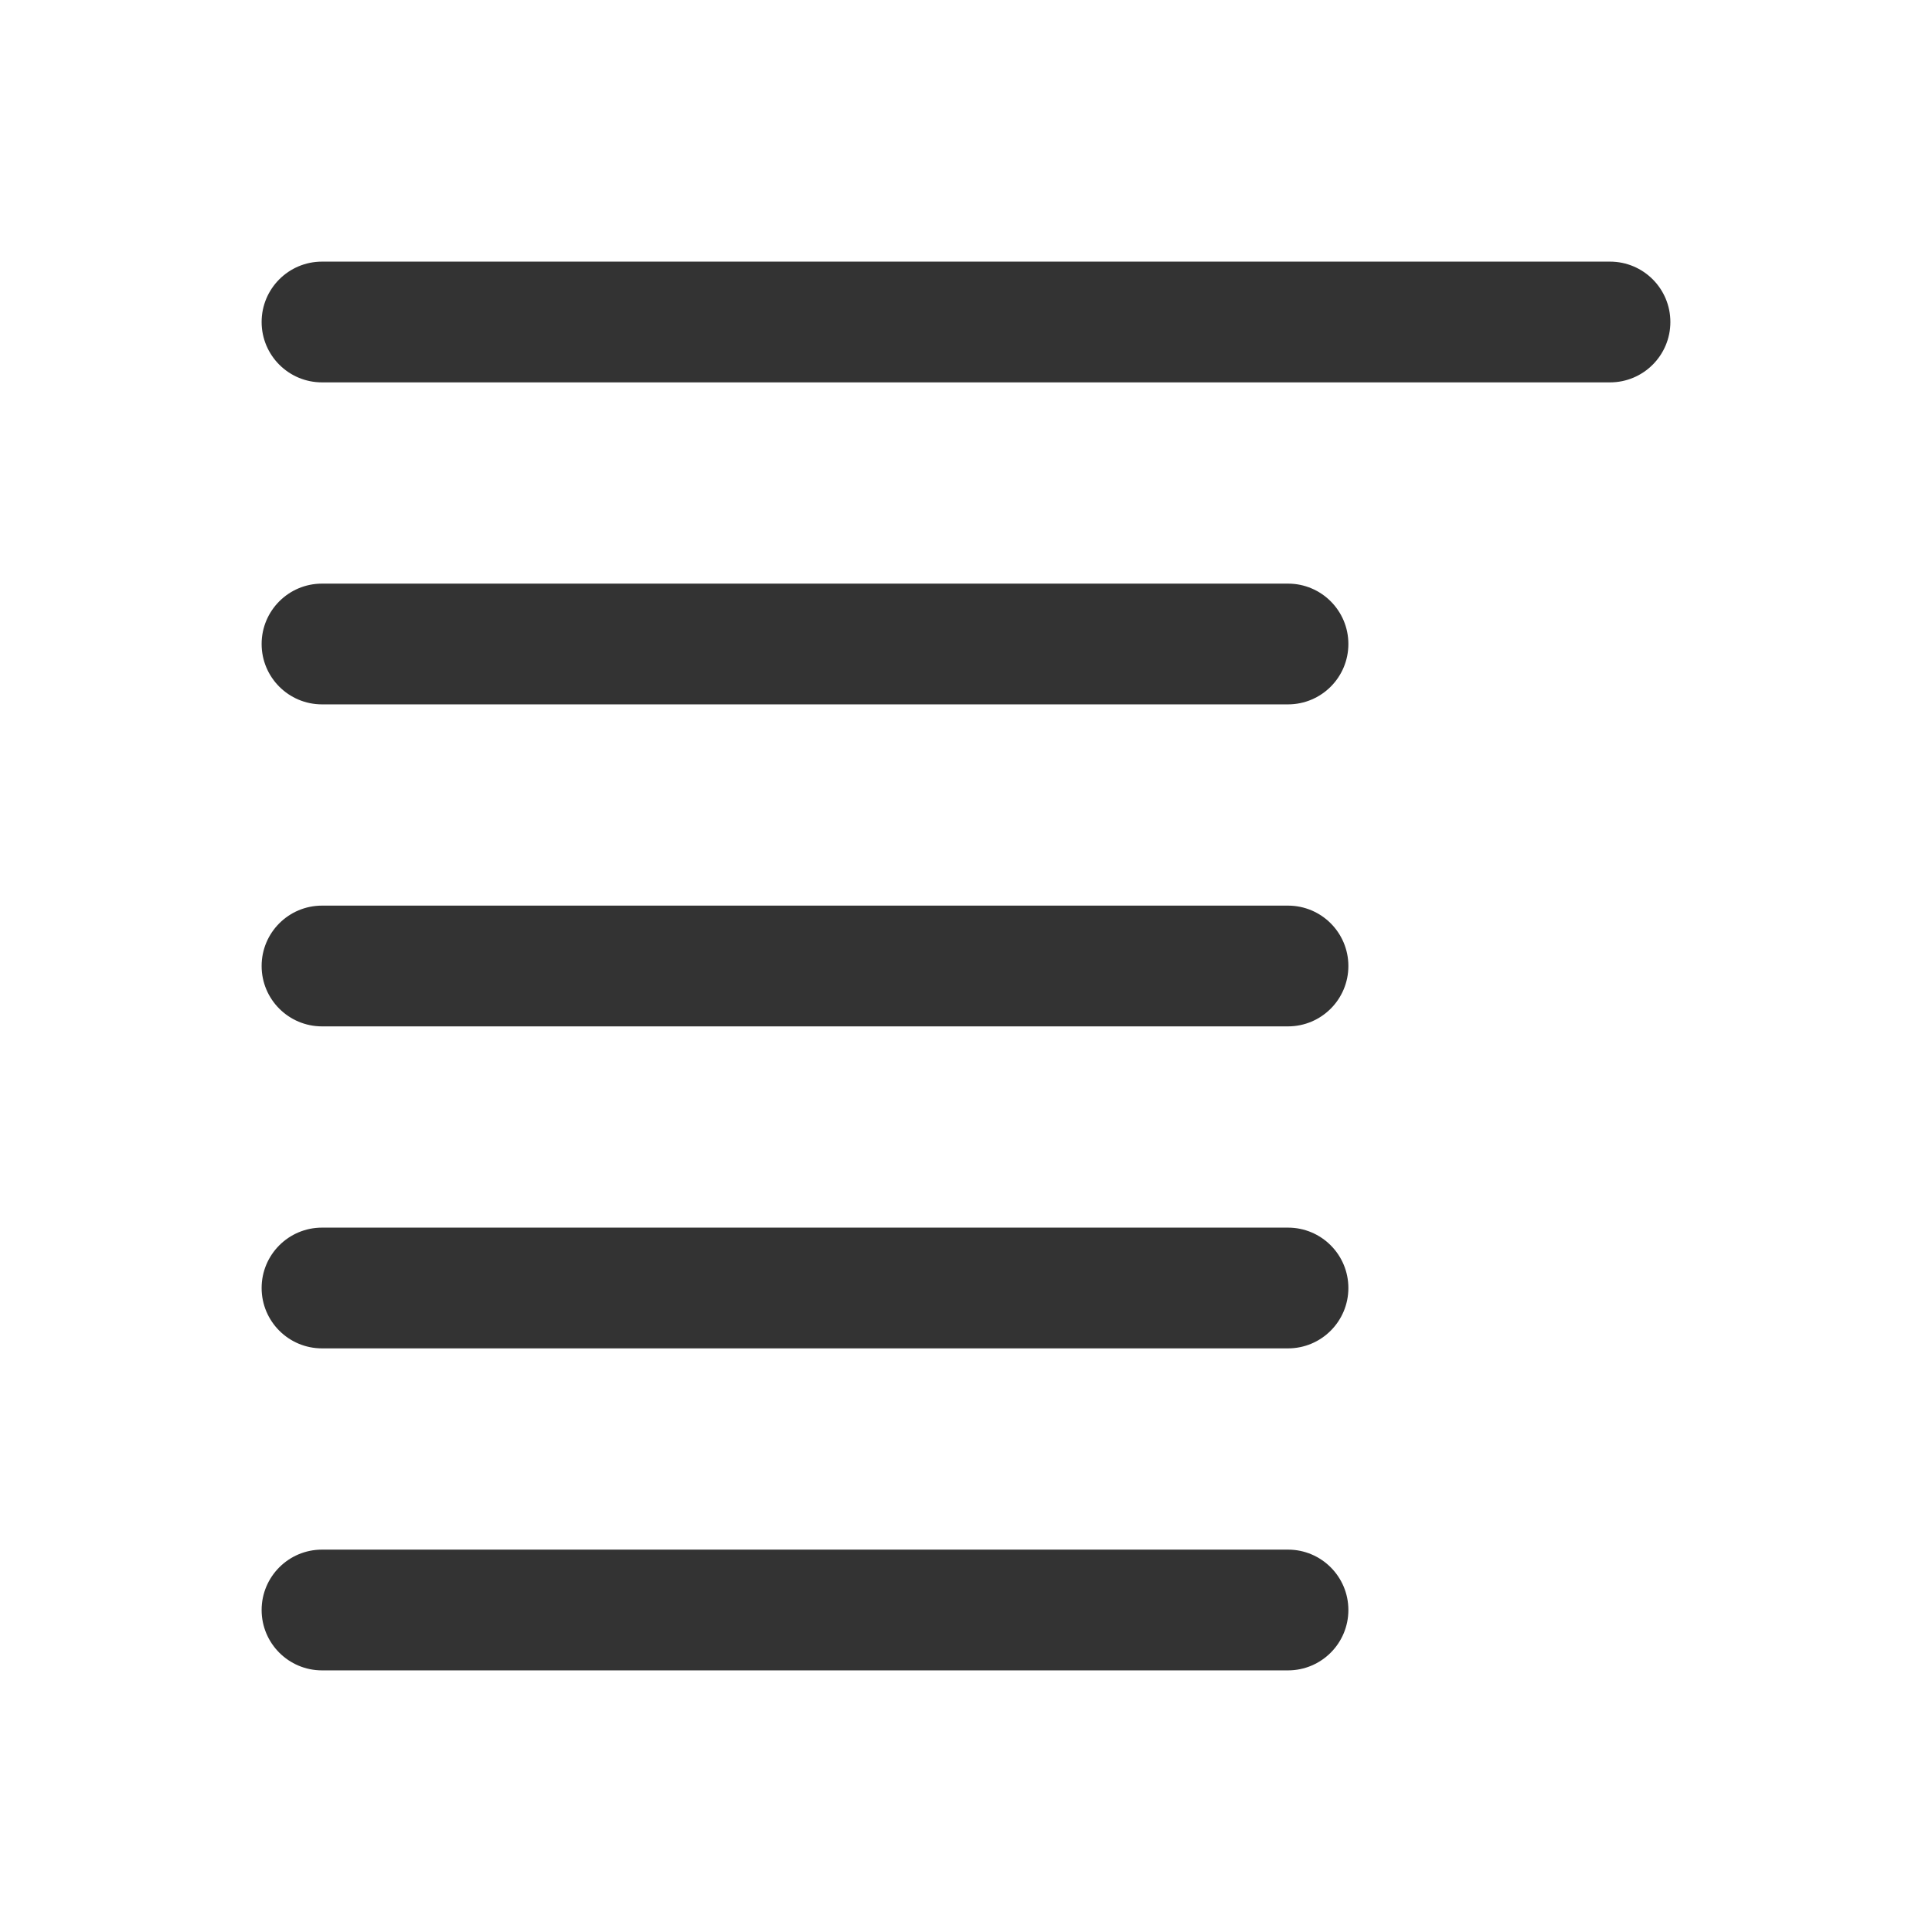
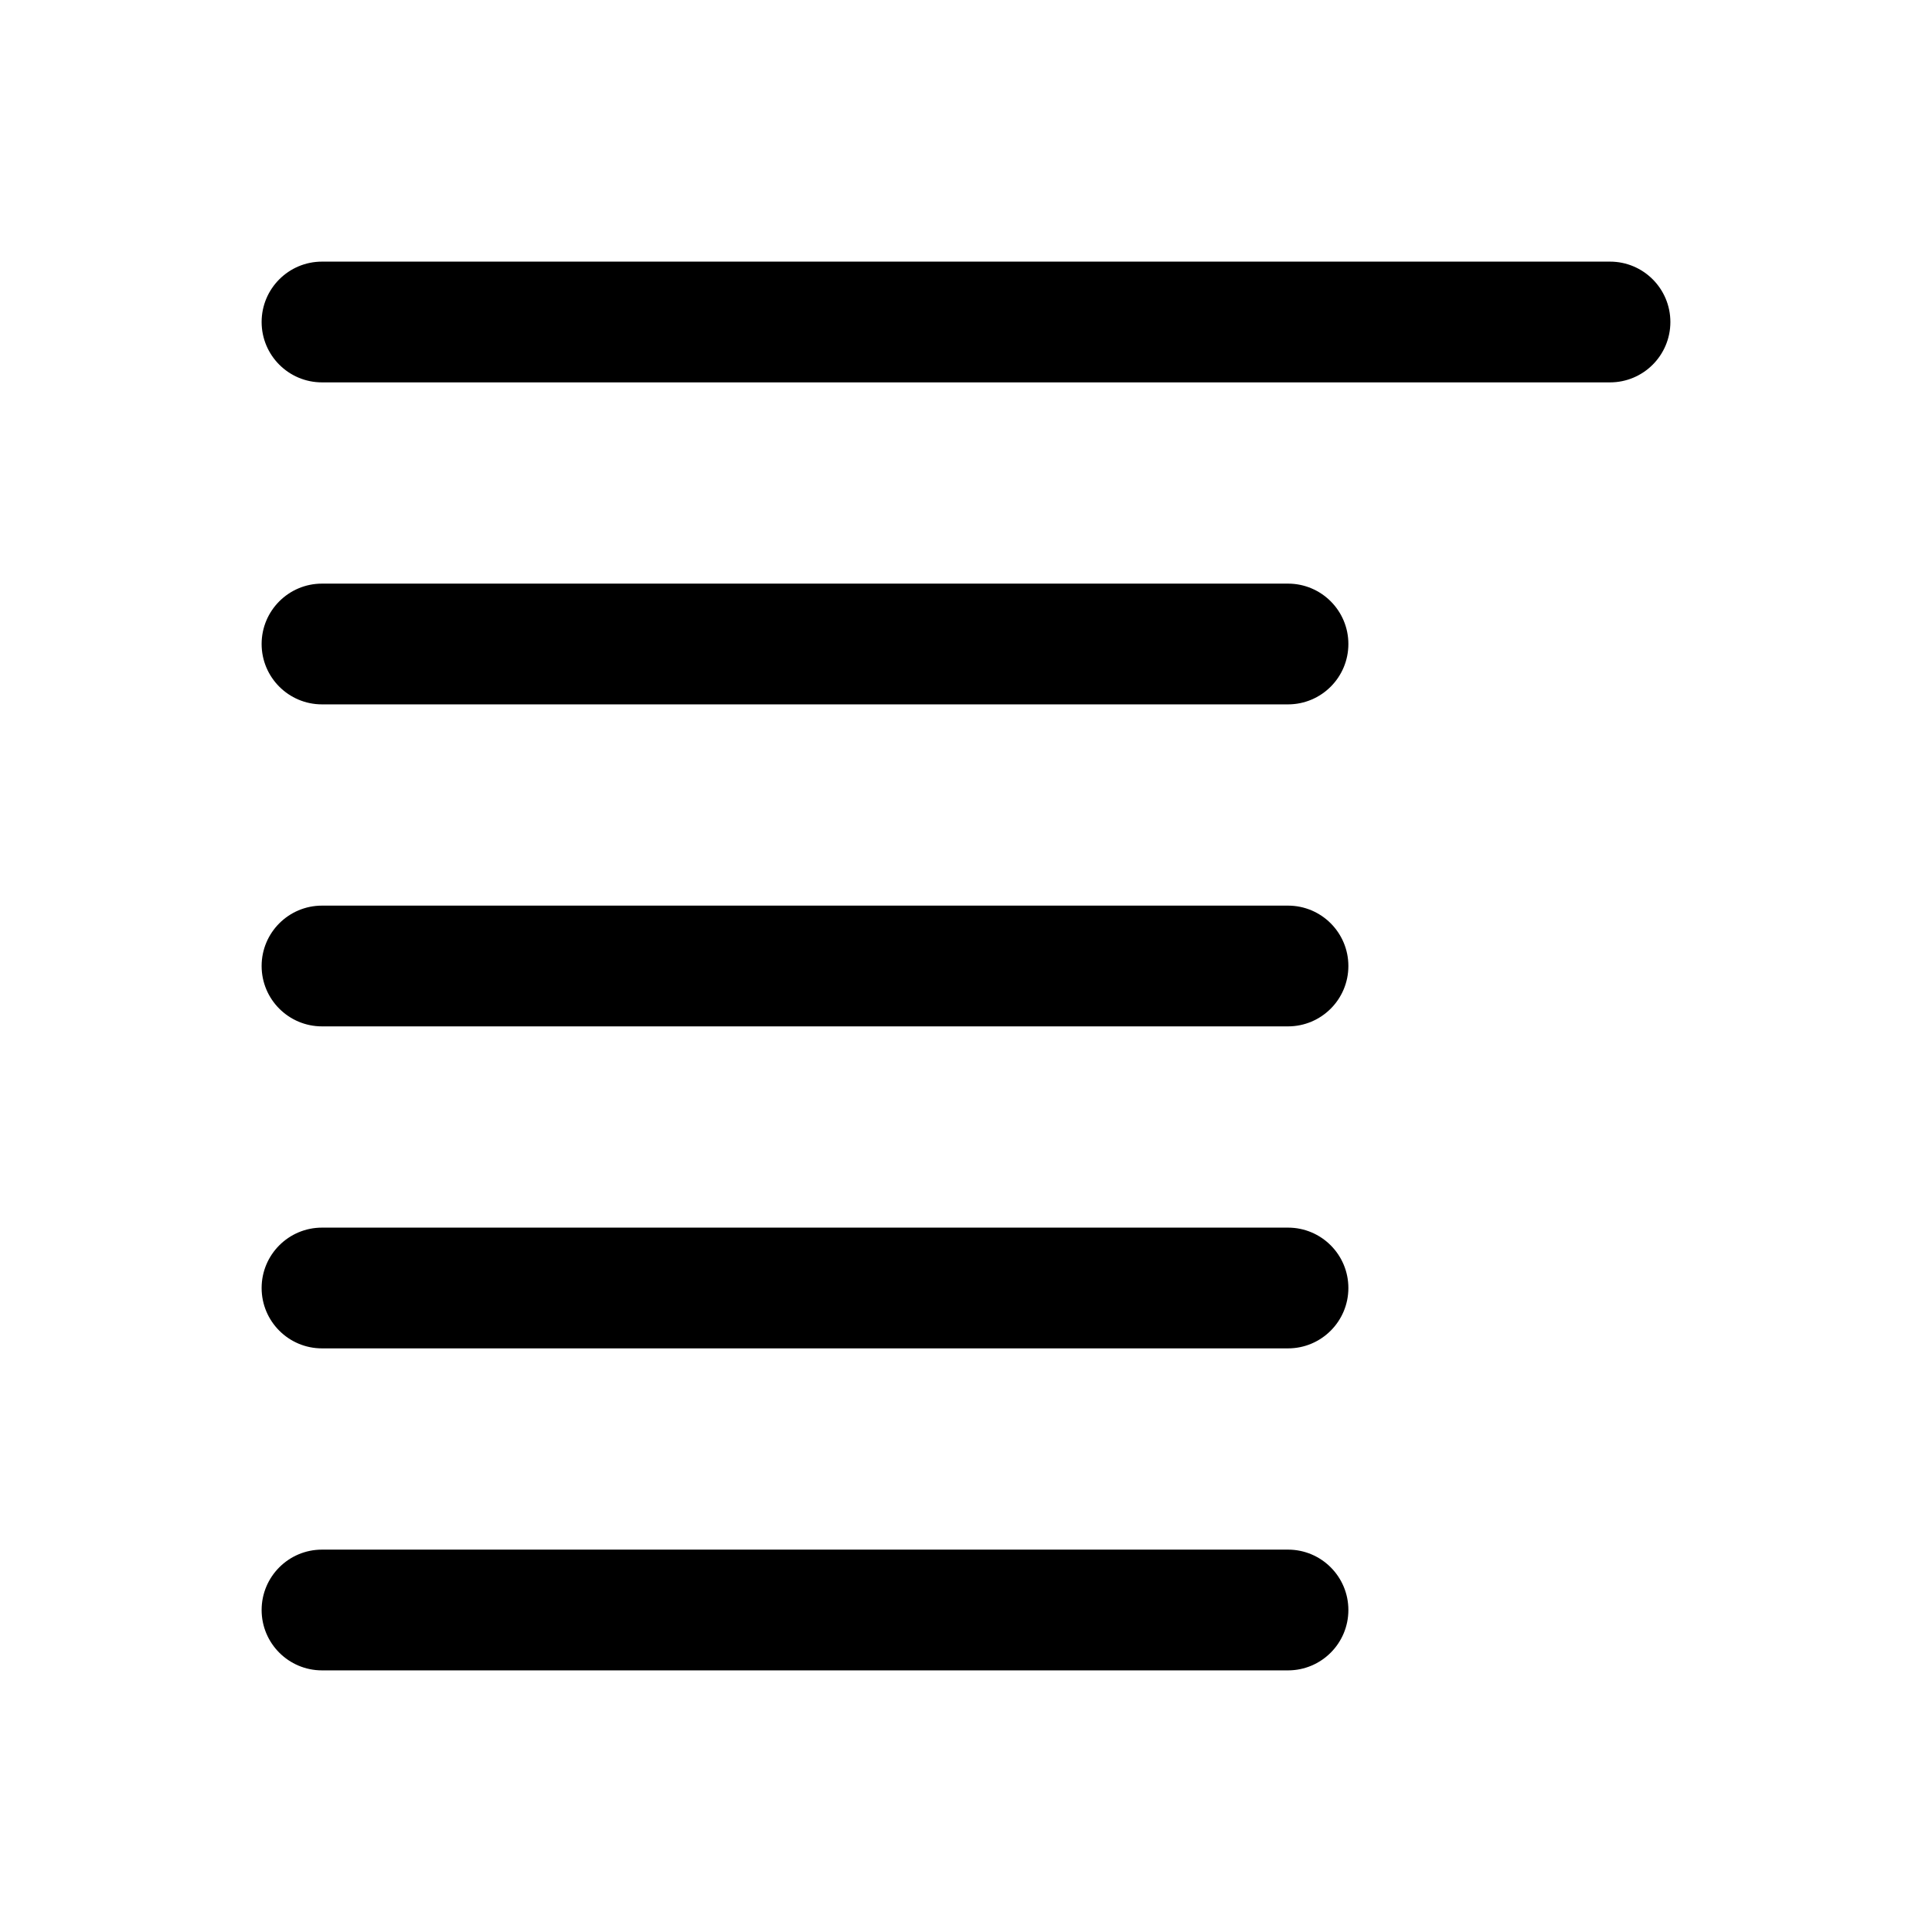
<svg xmlns="http://www.w3.org/2000/svg" width="240" height="240">
-   <path style="color:#000;fill:#333;stroke-linecap:round;-inkscape-stroke:none" d="M40 32.5a7.5 7.5 0 0 0-7.5 7.5 7.5 7.5 0 0 0 7.5 7.5h160a7.5 7.5 0 0 0 7.5-7.5 7.5 7.5 0 0 0-7.5-7.5Zm0 40a7.5 7.5 0 0 0-7.5 7.5 7.5 7.5 0 0 0 7.5 7.5h120a7.5 7.5 0 0 0 7.5-7.5 7.5 7.5 0 0 0-7.5-7.5Zm0 40a7.5 7.5 0 0 0-7.5 7.5 7.5 7.5 0 0 0 7.5 7.5h120a7.5 7.5 0 0 0 7.5-7.5 7.5 7.5 0 0 0-7.5-7.5zm0 40a7.5 7.5 0 0 0-7.5 7.5 7.5 7.5 0 0 0 7.5 7.5h120a7.5 7.5 0 0 0 7.5-7.5 7.5 7.5 0 0 0-7.5-7.5zm0 40a7.5 7.5 0 0 0-7.5 7.5 7.5 7.5 0 0 0 7.5 7.5h120a7.5 7.5 0 0 0 7.5-7.5 7.5 7.5 0 0 0-7.5-7.5z" />
+   <path style="color:#000;fill:#000;stroke-linecap:round;-inkscape-stroke:none" d="M40 32.5a7.5 7.5 0 0 0-7.5 7.5 7.5 7.5 0 0 0 7.5 7.5h160a7.5 7.5 0 0 0 7.5-7.5 7.5 7.5 0 0 0-7.5-7.5Zm0 40a7.5 7.5 0 0 0-7.5 7.5 7.5 7.5 0 0 0 7.5 7.5h120a7.5 7.5 0 0 0 7.5-7.5 7.5 7.5 0 0 0-7.5-7.5Zm0 40a7.5 7.5 0 0 0-7.5 7.5 7.5 7.5 0 0 0 7.5 7.5h120a7.5 7.5 0 0 0 7.5-7.5 7.5 7.5 0 0 0-7.5-7.5zm0 40a7.5 7.5 0 0 0-7.5 7.5 7.5 7.5 0 0 0 7.5 7.5h120a7.5 7.5 0 0 0 7.5-7.5 7.5 7.5 0 0 0-7.5-7.5zm0 40a7.5 7.5 0 0 0-7.5 7.5 7.5 7.5 0 0 0 7.5 7.5h120a7.5 7.5 0 0 0 7.5-7.5 7.5 7.5 0 0 0-7.5-7.5z" />
</svg>
